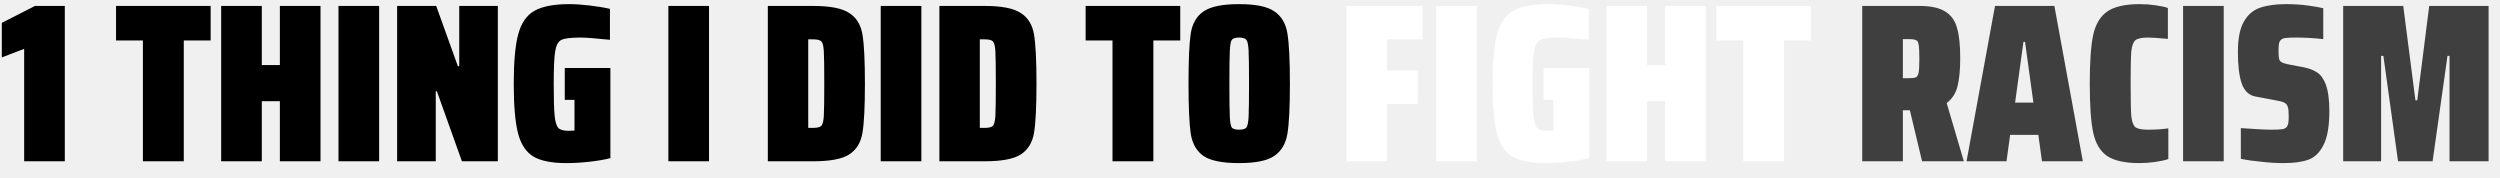
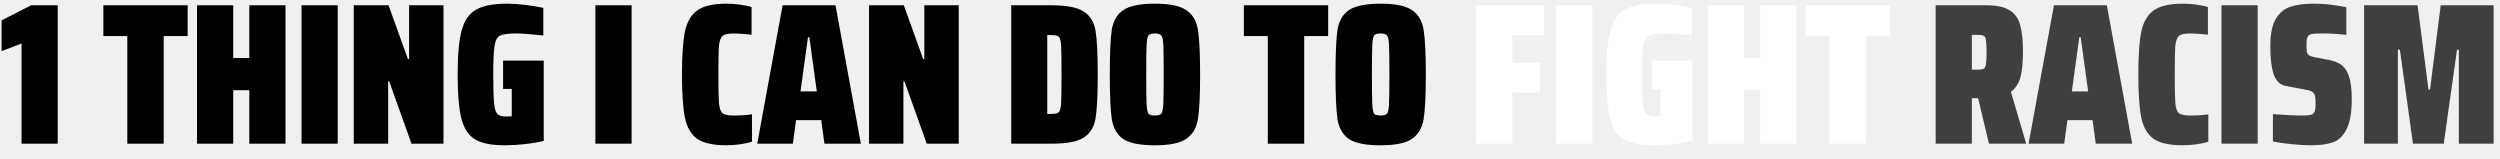
- <svg xmlns="http://www.w3.org/2000/svg" width="155" height="11" viewBox="0 0 155 11" fill="none">
-   <path d="M1.498 10V3.028L0.112 3.56V1.418L2.17 0.368H4.018V10H1.498ZM8.86 10V2.51H7.194V0.368H13.06V2.51H11.394V10H8.86ZM17.352 10V6.276H16.232V10H13.712V0.368H16.232V4.036H17.352V0.368H19.872V10H17.352ZM20.986 10V0.368H23.506V10H20.986ZM28.64 10L27.087 5.66H27.017V10H24.622V0.368H27.044L28.389 4.106H28.473V0.368H30.866V10H28.64ZM35.016 6.192V4.218H37.844V9.804C37.489 9.897 37.055 9.972 36.542 10.028C36.038 10.084 35.566 10.112 35.128 10.112C34.213 10.112 33.527 9.977 33.07 9.706C32.612 9.426 32.295 8.945 32.118 8.264C31.94 7.573 31.852 6.547 31.852 5.184C31.852 3.821 31.945 2.799 32.132 2.118C32.318 1.427 32.65 0.947 33.126 0.676C33.611 0.396 34.334 0.256 35.296 0.256C35.66 0.256 36.08 0.284 36.556 0.34C37.032 0.396 37.452 0.466 37.816 0.55V2.468C36.92 2.375 36.313 2.328 35.996 2.328C35.417 2.328 35.025 2.375 34.82 2.468C34.624 2.552 34.493 2.776 34.428 3.14C34.362 3.504 34.33 4.185 34.33 5.184C34.33 6.117 34.348 6.775 34.386 7.158C34.423 7.541 34.498 7.797 34.61 7.928C34.731 8.049 34.936 8.11 35.226 8.11L35.618 8.096V6.192H35.016ZM41.439 10V0.368H43.959V10H41.439ZM47.605 0.368H50.405C51.46 0.368 52.206 0.513 52.645 0.802C53.093 1.082 53.368 1.525 53.471 2.132C53.574 2.729 53.625 3.747 53.625 5.184C53.625 6.621 53.574 7.643 53.471 8.25C53.368 8.847 53.093 9.291 52.645 9.58C52.206 9.86 51.46 10 50.405 10H47.605V0.368ZM50.419 7.928C50.671 7.928 50.839 7.886 50.923 7.802C51.007 7.709 51.058 7.503 51.077 7.186C51.096 6.859 51.105 6.192 51.105 5.184C51.105 4.176 51.096 3.509 51.077 3.182C51.058 2.855 51.007 2.65 50.923 2.566C50.839 2.482 50.671 2.44 50.419 2.44H50.111V7.928H50.419ZM54.605 10V0.368H57.125V10H54.605ZM58.242 0.368H61.042C62.096 0.368 62.843 0.513 63.282 0.802C63.73 1.082 64.005 1.525 64.108 2.132C64.21 2.729 64.262 3.747 64.262 5.184C64.262 6.621 64.21 7.643 64.108 8.25C64.005 8.847 63.73 9.291 63.282 9.58C62.843 9.86 62.096 10 61.042 10H58.242V0.368ZM61.056 7.928C61.308 7.928 61.476 7.886 61.56 7.802C61.644 7.709 61.695 7.503 61.714 7.186C61.732 6.859 61.742 6.192 61.742 5.184C61.742 4.176 61.732 3.509 61.714 3.182C61.695 2.855 61.644 2.65 61.56 2.566C61.476 2.482 61.308 2.44 61.056 2.44H60.748V7.928H61.056ZM68.975 10V2.51H67.309V0.368H73.175V2.51H71.509V10H68.975ZM76.824 10.112C75.797 10.112 75.064 9.967 74.626 9.678C74.196 9.379 73.93 8.922 73.828 8.306C73.734 7.681 73.688 6.64 73.688 5.184C73.688 3.719 73.734 2.678 73.828 2.062C73.93 1.446 74.196 0.993 74.626 0.704C75.064 0.405 75.797 0.256 76.824 0.256C77.85 0.256 78.578 0.405 79.008 0.704C79.446 0.993 79.717 1.451 79.82 2.076C79.922 2.692 79.974 3.728 79.974 5.184C79.974 6.64 79.922 7.676 79.82 8.292C79.717 8.908 79.446 9.365 79.008 9.664C78.578 9.963 77.85 10.112 76.824 10.112ZM76.824 8.04C77.048 8.04 77.197 7.998 77.272 7.914C77.346 7.821 77.393 7.606 77.412 7.27C77.43 6.925 77.44 6.229 77.44 5.184C77.44 4.139 77.43 3.448 77.412 3.112C77.393 2.767 77.346 2.552 77.272 2.468C77.197 2.375 77.048 2.328 76.824 2.328C76.6 2.328 76.45 2.375 76.376 2.468C76.31 2.552 76.268 2.767 76.25 3.112C76.231 3.448 76.222 4.139 76.222 5.184C76.222 6.229 76.231 6.925 76.25 7.27C76.268 7.606 76.31 7.821 76.376 7.914C76.45 7.998 76.6 8.04 76.824 8.04Z" fill="black" />
-   <path d="M83.48 10V0.368H88.198V2.44H86V4.372H87.904V6.444H86V10H83.48ZM89.044 10V0.368H91.564V10H89.044ZM95.705 6.192V4.218H98.533V9.804C98.178 9.897 97.744 9.972 97.231 10.028C96.727 10.084 96.256 10.112 95.817 10.112C94.902 10.112 94.216 9.977 93.759 9.706C93.302 9.426 92.984 8.945 92.807 8.264C92.63 7.573 92.541 6.547 92.541 5.184C92.541 3.821 92.634 2.799 92.821 2.118C93.008 1.427 93.339 0.947 93.815 0.676C94.3 0.396 95.024 0.256 95.985 0.256C96.349 0.256 96.769 0.284 97.245 0.34C97.721 0.396 98.141 0.466 98.505 0.55V2.468C97.609 2.375 97.002 2.328 96.685 2.328C96.106 2.328 95.714 2.375 95.509 2.468C95.313 2.552 95.182 2.776 95.117 3.14C95.052 3.504 95.019 4.185 95.019 5.184C95.019 6.117 95.038 6.775 95.075 7.158C95.112 7.541 95.187 7.797 95.299 7.928C95.42 8.049 95.626 8.11 95.915 8.11L96.307 8.096V6.192H95.705ZM103.239 10V6.276H102.119V10H99.599V0.368H102.119V4.036H103.239V0.368H105.759V10H103.239ZM108.077 10V2.51H106.411V0.368H112.277V2.51H110.611V10H108.077Z" fill="white" />
-   <path d="M119.168 10L118.412 6.836H117.978V10H115.458V0.368H119C119.71 0.368 120.246 0.485 120.61 0.718C120.974 0.942 121.217 1.283 121.338 1.74C121.469 2.188 121.534 2.809 121.534 3.602C121.534 4.321 121.478 4.904 121.366 5.352C121.254 5.791 121.03 6.136 120.694 6.388L121.758 10H119.168ZM117.978 4.848H118.356C118.562 4.848 118.706 4.829 118.79 4.792C118.874 4.745 118.93 4.643 118.958 4.484C118.986 4.325 119 4.041 119 3.63C119 3.219 118.986 2.939 118.958 2.79C118.94 2.631 118.888 2.533 118.804 2.496C118.72 2.449 118.571 2.426 118.356 2.426H117.978V4.848ZM126.602 10L126.378 8.362H124.628L124.404 10H121.926L123.69 0.368H127.372L129.136 10H126.602ZM125.552 2.594H125.454L124.936 6.36H126.07L125.552 2.594ZM134.437 9.86C134.222 9.935 133.947 9.995 133.611 10.042C133.275 10.089 132.957 10.112 132.659 10.112C131.744 10.112 131.067 9.963 130.629 9.664C130.199 9.356 129.915 8.871 129.775 8.208C129.635 7.536 129.565 6.528 129.565 5.184C129.565 3.849 129.635 2.846 129.775 2.174C129.924 1.502 130.213 1.017 130.643 0.718C131.081 0.41 131.753 0.256 132.659 0.256C132.985 0.256 133.312 0.279 133.639 0.326C133.975 0.373 134.231 0.429 134.409 0.494V2.412C133.821 2.356 133.41 2.328 133.177 2.328C132.794 2.328 132.533 2.384 132.393 2.496C132.262 2.608 132.178 2.837 132.141 3.182C132.113 3.518 132.099 4.185 132.099 5.184C132.099 6.183 132.113 6.855 132.141 7.2C132.178 7.545 132.262 7.774 132.393 7.886C132.533 7.989 132.794 8.04 133.177 8.04C133.671 8.04 134.091 8.012 134.437 7.956V9.86ZM135.351 10V0.368H137.871V10H135.351ZM141.578 10.112C141.148 10.112 140.686 10.084 140.192 10.028C139.697 9.981 139.277 9.921 138.932 9.846V7.942C139.8 8.007 140.439 8.04 140.85 8.04C141.139 8.04 141.349 8.031 141.48 8.012C141.61 7.993 141.704 7.951 141.76 7.886C141.816 7.83 141.853 7.751 141.872 7.648C141.89 7.545 141.9 7.401 141.9 7.214C141.9 6.934 141.881 6.738 141.844 6.626C141.806 6.505 141.732 6.416 141.62 6.36C141.508 6.304 141.307 6.253 141.018 6.206L139.828 5.982C139.436 5.907 139.156 5.641 138.988 5.184C138.829 4.717 138.75 4.064 138.75 3.224C138.75 2.403 138.871 1.777 139.114 1.348C139.366 0.909 139.702 0.62 140.122 0.48C140.551 0.331 141.088 0.256 141.732 0.256C142.217 0.256 142.665 0.284 143.076 0.34C143.486 0.396 143.808 0.452 144.042 0.508V2.426C143.482 2.361 142.908 2.328 142.32 2.328C142.049 2.328 141.848 2.337 141.718 2.356C141.596 2.365 141.503 2.398 141.438 2.454C141.372 2.51 141.326 2.589 141.298 2.692C141.279 2.795 141.27 2.944 141.27 3.14C141.27 3.364 141.279 3.527 141.298 3.63C141.326 3.733 141.377 3.807 141.452 3.854C141.526 3.901 141.652 3.943 141.83 3.98L142.852 4.176C143.169 4.241 143.435 4.344 143.65 4.484C143.874 4.624 144.056 4.871 144.196 5.226C144.345 5.637 144.42 6.187 144.42 6.878C144.42 7.821 144.298 8.525 144.056 8.992C143.822 9.459 143.51 9.762 143.118 9.902C142.726 10.042 142.212 10.112 141.578 10.112ZM151.871 10V3.462H151.745L150.821 10H148.679L147.769 3.462H147.629V10H145.277V0.368H149.001L149.757 6.22H149.869L150.611 0.368H154.293V10H151.871Z" fill="#3F3F3F" />
+ <svg xmlns="http://www.w3.org/2000/svg" width="174" height="11" viewBox="0 0 174 11" fill="none">
+   <path d="M1.498 10V3.028L0.112 3.56V1.418L2.17 0.368H4.018V10H1.498ZM8.86 10V2.51H7.194V0.368H13.06V2.51H11.394V10H8.86ZM17.352 10V6.276H16.232V10H13.712V0.368H16.232V4.036H17.352V0.368H19.872V10H17.352ZM20.986 10V0.368H23.506V10H20.986ZM28.64 10L27.087 5.66H27.017V10H24.622V0.368H27.044L28.389 4.106H28.473V0.368H30.866V10H28.64ZM35.016 6.192V4.218H37.844V9.804C37.489 9.897 37.055 9.972 36.542 10.028C36.038 10.084 35.566 10.112 35.128 10.112C34.213 10.112 33.527 9.977 33.07 9.706C32.612 9.426 32.295 8.945 32.118 8.264C31.94 7.573 31.852 6.547 31.852 5.184C31.852 3.821 31.945 2.799 32.132 2.118C32.318 1.427 32.65 0.947 33.126 0.676C33.611 0.396 34.334 0.256 35.296 0.256C35.66 0.256 36.08 0.284 36.556 0.34C37.032 0.396 37.452 0.466 37.816 0.55V2.468C36.92 2.375 36.313 2.328 35.996 2.328C35.417 2.328 35.025 2.375 34.82 2.468C34.624 2.552 34.493 2.776 34.428 3.14C34.362 3.504 34.33 4.185 34.33 5.184C34.33 6.117 34.348 6.775 34.386 7.158C34.423 7.541 34.498 7.797 34.61 7.928C34.731 8.049 34.936 8.11 35.226 8.11L35.618 8.096V6.192H35.016ZM41.439 10V0.368H43.959V10H41.439ZM52.337 9.86C52.122 9.935 51.847 9.995 51.511 10.042C51.175 10.089 50.858 10.112 50.559 10.112C49.644 10.112 48.968 9.963 48.529 9.664C48.1 9.356 47.815 8.871 47.675 8.208C47.535 7.536 47.465 6.528 47.465 5.184C47.465 3.849 47.535 2.846 47.675 2.174C47.824 1.502 48.114 1.017 48.543 0.718C48.982 0.41 49.654 0.256 50.559 0.256C50.886 0.256 51.212 0.279 51.539 0.326C51.875 0.373 52.132 0.429 52.309 0.494V2.412C51.721 2.356 51.31 2.328 51.077 2.328C50.694 2.328 50.433 2.384 50.293 2.496C50.162 2.608 50.078 2.837 50.041 3.182C50.013 3.518 49.999 4.185 49.999 5.184C49.999 6.183 50.013 6.855 50.041 7.2C50.078 7.545 50.162 7.774 50.293 7.886C50.433 7.989 50.694 8.04 51.077 8.04C51.572 8.04 51.992 8.012 52.337 7.956V9.86ZM57.381 10L57.157 8.362H55.407L55.183 10H52.705L54.469 0.368H58.151L59.915 10H57.381ZM56.331 2.594H56.233L55.715 6.36H56.849L56.331 2.594ZM64.502 10L62.948 5.66H62.878V10H60.484V0.368H62.906L64.25 4.106H64.334V0.368H66.728V10H64.502ZM70.382 0.368H73.182C74.237 0.368 74.984 0.513 75.422 0.802C75.87 1.082 76.146 1.525 76.248 2.132C76.351 2.729 76.402 3.747 76.402 5.184C76.402 6.621 76.351 7.643 76.248 8.25C76.146 8.847 75.87 9.291 75.422 9.58C74.984 9.86 74.237 10 73.182 10H70.382V0.368ZM73.196 7.928C73.448 7.928 73.616 7.886 73.7 7.802C73.784 7.709 73.836 7.503 73.854 7.186C73.873 6.859 73.882 6.192 73.882 5.184C73.882 4.176 73.873 3.509 73.854 3.182C73.836 2.855 73.784 2.65 73.7 2.566C73.616 2.482 73.448 2.44 73.196 2.44H72.888V7.928H73.196ZM80.378 10.112C79.352 10.112 78.619 9.967 78.18 9.678C77.751 9.379 77.485 8.922 77.382 8.306C77.289 7.681 77.242 6.64 77.242 5.184C77.242 3.719 77.289 2.678 77.382 2.062C77.485 1.446 77.751 0.993 78.18 0.704C78.619 0.405 79.352 0.256 80.378 0.256C81.405 0.256 82.133 0.405 82.562 0.704C83.001 0.993 83.272 1.451 83.374 2.076C83.477 2.692 83.528 3.728 83.528 5.184C83.528 6.64 83.477 7.676 83.374 8.292C83.272 8.908 83.001 9.365 82.562 9.664C82.133 9.963 81.405 10.112 80.378 10.112ZM80.378 8.04C80.602 8.04 80.752 7.998 80.826 7.914C80.901 7.821 80.948 7.606 80.966 7.27C80.985 6.925 80.994 6.229 80.994 5.184C80.994 4.139 80.985 3.448 80.966 3.112C80.948 2.767 80.901 2.552 80.826 2.468C80.752 2.375 80.602 2.328 80.378 2.328C80.154 2.328 80.005 2.375 79.93 2.468C79.865 2.552 79.823 2.767 79.804 3.112C79.786 3.448 79.776 4.139 79.776 5.184C79.776 6.229 79.786 6.925 79.804 7.27C79.823 7.606 79.865 7.821 79.93 7.914C80.005 7.998 80.154 8.04 80.378 8.04ZM88.239 10V2.51H86.573V0.368H92.439V2.51H90.773V10H88.239ZM96.087 10.112C95.061 10.112 94.328 9.967 93.889 9.678C93.46 9.379 93.194 8.922 93.091 8.306C92.998 7.681 92.951 6.64 92.951 5.184C92.951 3.719 92.998 2.678 93.091 2.062C93.194 1.446 93.46 0.993 93.889 0.704C94.328 0.405 95.061 0.256 96.087 0.256C97.114 0.256 97.842 0.405 98.271 0.704C98.71 0.993 98.981 1.451 99.083 2.076C99.186 2.692 99.237 3.728 99.237 5.184C99.237 6.64 99.186 7.676 99.083 8.292C98.981 8.908 98.71 9.365 98.271 9.664C97.842 9.963 97.114 10.112 96.087 10.112ZM96.087 8.04C96.311 8.04 96.461 7.998 96.535 7.914C96.61 7.821 96.657 7.606 96.675 7.27C96.694 6.925 96.703 6.229 96.703 5.184C96.703 4.139 96.694 3.448 96.675 3.112C96.657 2.767 96.61 2.552 96.535 2.468C96.461 2.375 96.311 2.328 96.087 2.328C95.863 2.328 95.714 2.375 95.639 2.468C95.574 2.552 95.532 2.767 95.513 3.112C95.495 3.448 95.485 4.139 95.485 5.184C95.485 6.229 95.495 6.925 95.513 7.27C95.532 7.606 95.574 7.821 95.639 7.914C95.714 7.998 95.863 8.04 96.087 8.04Z" fill="black" />
+   <path d="M102.744 10V0.368H107.462V2.44H105.264V4.372H107.168V6.444H105.264V10H102.744ZM108.308 10V0.368H110.828V10H108.308ZM114.969 6.192V4.218H117.797V9.804C117.442 9.897 117.008 9.972 116.495 10.028C115.991 10.084 115.519 10.112 115.081 10.112C114.166 10.112 113.48 9.977 113.023 9.706C112.565 9.426 112.248 8.945 112.071 8.264C111.893 7.573 111.805 6.547 111.805 5.184C111.805 3.821 111.898 2.799 112.085 2.118C112.271 1.427 112.603 0.947 113.079 0.676C113.564 0.396 114.287 0.256 115.249 0.256C115.613 0.256 116.033 0.284 116.509 0.34C116.985 0.396 117.405 0.466 117.769 0.55V2.468C116.873 2.375 116.266 2.328 115.949 2.328C115.37 2.328 114.978 2.375 114.773 2.468C114.577 2.552 114.446 2.776 114.381 3.14C114.315 3.504 114.283 4.185 114.283 5.184C114.283 6.117 114.301 6.775 114.339 7.158C114.376 7.541 114.451 7.797 114.563 7.928C114.684 8.049 114.889 8.11 115.179 8.11L115.571 8.096V6.192H114.969ZM122.503 10V6.276H121.383V10H118.863V0.368H121.383V4.036H122.503V0.368H125.023V10H122.503ZM127.34 10V2.51H125.674V0.368H131.54V2.51H129.874V10H127.34Z" fill="white" />
+   <path d="M138.432 10L137.676 6.836H137.242V10H134.722V0.368H138.264C138.973 0.368 139.51 0.485 139.874 0.718C140.238 0.942 140.481 1.283 140.602 1.74C140.733 2.188 140.798 2.809 140.798 3.602C140.798 4.321 140.742 4.904 140.63 5.352C140.518 5.791 140.294 6.136 139.958 6.388L141.022 10H138.432ZM137.242 4.848H137.62C137.825 4.848 137.97 4.829 138.054 4.792C138.138 4.745 138.194 4.643 138.222 4.484C138.25 4.325 138.264 4.041 138.264 3.63C138.264 3.219 138.25 2.939 138.222 2.79C138.203 2.631 138.152 2.533 138.068 2.496C137.984 2.449 137.835 2.426 137.62 2.426H137.242V4.848ZM145.866 10L145.642 8.362H143.892L143.668 10H141.19L142.954 0.368H146.636L148.4 10H145.866ZM144.816 2.594H144.718L144.2 6.36H145.334L144.816 2.594ZM153.7 9.86C153.486 9.935 153.21 9.995 152.874 10.042C152.538 10.089 152.221 10.112 151.922 10.112C151.008 10.112 150.331 9.963 149.892 9.664C149.463 9.356 149.178 8.871 149.038 8.208C148.898 7.536 148.828 6.528 148.828 5.184C148.828 3.849 148.898 2.846 149.038 2.174C149.188 1.502 149.477 1.017 149.906 0.718C150.345 0.41 151.017 0.256 151.922 0.256C152.249 0.256 152.576 0.279 152.902 0.326C153.238 0.373 153.495 0.429 153.672 0.494V2.412C153.084 2.356 152.674 2.328 152.44 2.328C152.058 2.328 151.796 2.384 151.656 2.496C151.526 2.608 151.442 2.837 151.404 3.182C151.376 3.518 151.362 4.185 151.362 5.184C151.362 6.183 151.376 6.855 151.404 7.2C151.442 7.545 151.526 7.774 151.656 7.886C151.796 7.989 152.058 8.04 152.44 8.04C152.935 8.04 153.355 8.012 153.7 7.956V9.86ZM154.615 10V0.368H157.135V10H154.615ZM160.841 10.112C160.412 10.112 159.95 10.084 159.455 10.028C158.961 9.981 158.541 9.921 158.195 9.846V7.942C159.063 8.007 159.703 8.04 160.113 8.04C160.403 8.04 160.613 8.031 160.743 8.012C160.874 7.993 160.967 7.951 161.023 7.886C161.079 7.83 161.117 7.751 161.135 7.648C161.154 7.545 161.163 7.401 161.163 7.214C161.163 6.934 161.145 6.738 161.107 6.626C161.07 6.505 160.995 6.416 160.883 6.36C160.771 6.304 160.571 6.253 160.281 6.206L159.091 5.982C158.699 5.907 158.419 5.641 158.251 5.184C158.093 4.717 158.013 4.064 158.013 3.224C158.013 2.403 158.135 1.777 158.377 1.348C158.629 0.909 158.965 0.62 159.385 0.48C159.815 0.331 160.351 0.256 160.995 0.256C161.481 0.256 161.929 0.284 162.339 0.34C162.75 0.396 163.072 0.452 163.305 0.508V2.426C162.745 2.361 162.171 2.328 161.583 2.328C161.313 2.328 161.112 2.337 160.981 2.356C160.86 2.365 160.767 2.398 160.701 2.454C160.636 2.51 160.589 2.589 160.561 2.692C160.543 2.795 160.533 2.944 160.533 3.14C160.533 3.364 160.543 3.527 160.561 3.63C160.589 3.733 160.641 3.807 160.715 3.854C160.79 3.901 160.916 3.943 161.093 3.98L162.115 4.176C162.433 4.241 162.699 4.344 162.913 4.484C163.137 4.624 163.319 4.871 163.459 5.226C163.609 5.637 163.683 6.187 163.683 6.878C163.683 7.821 163.562 8.525 163.319 8.992C163.086 9.459 162.773 9.762 162.381 9.902C161.989 10.042 161.476 10.112 160.841 10.112ZM171.134 10V3.462H171.008L170.084 10H167.942L167.032 3.462H166.892V10H164.54V0.368H168.264L169.02 6.22H169.132L169.874 0.368H173.556V10H171.134Z" fill="#3F3F3F" />
</svg>
